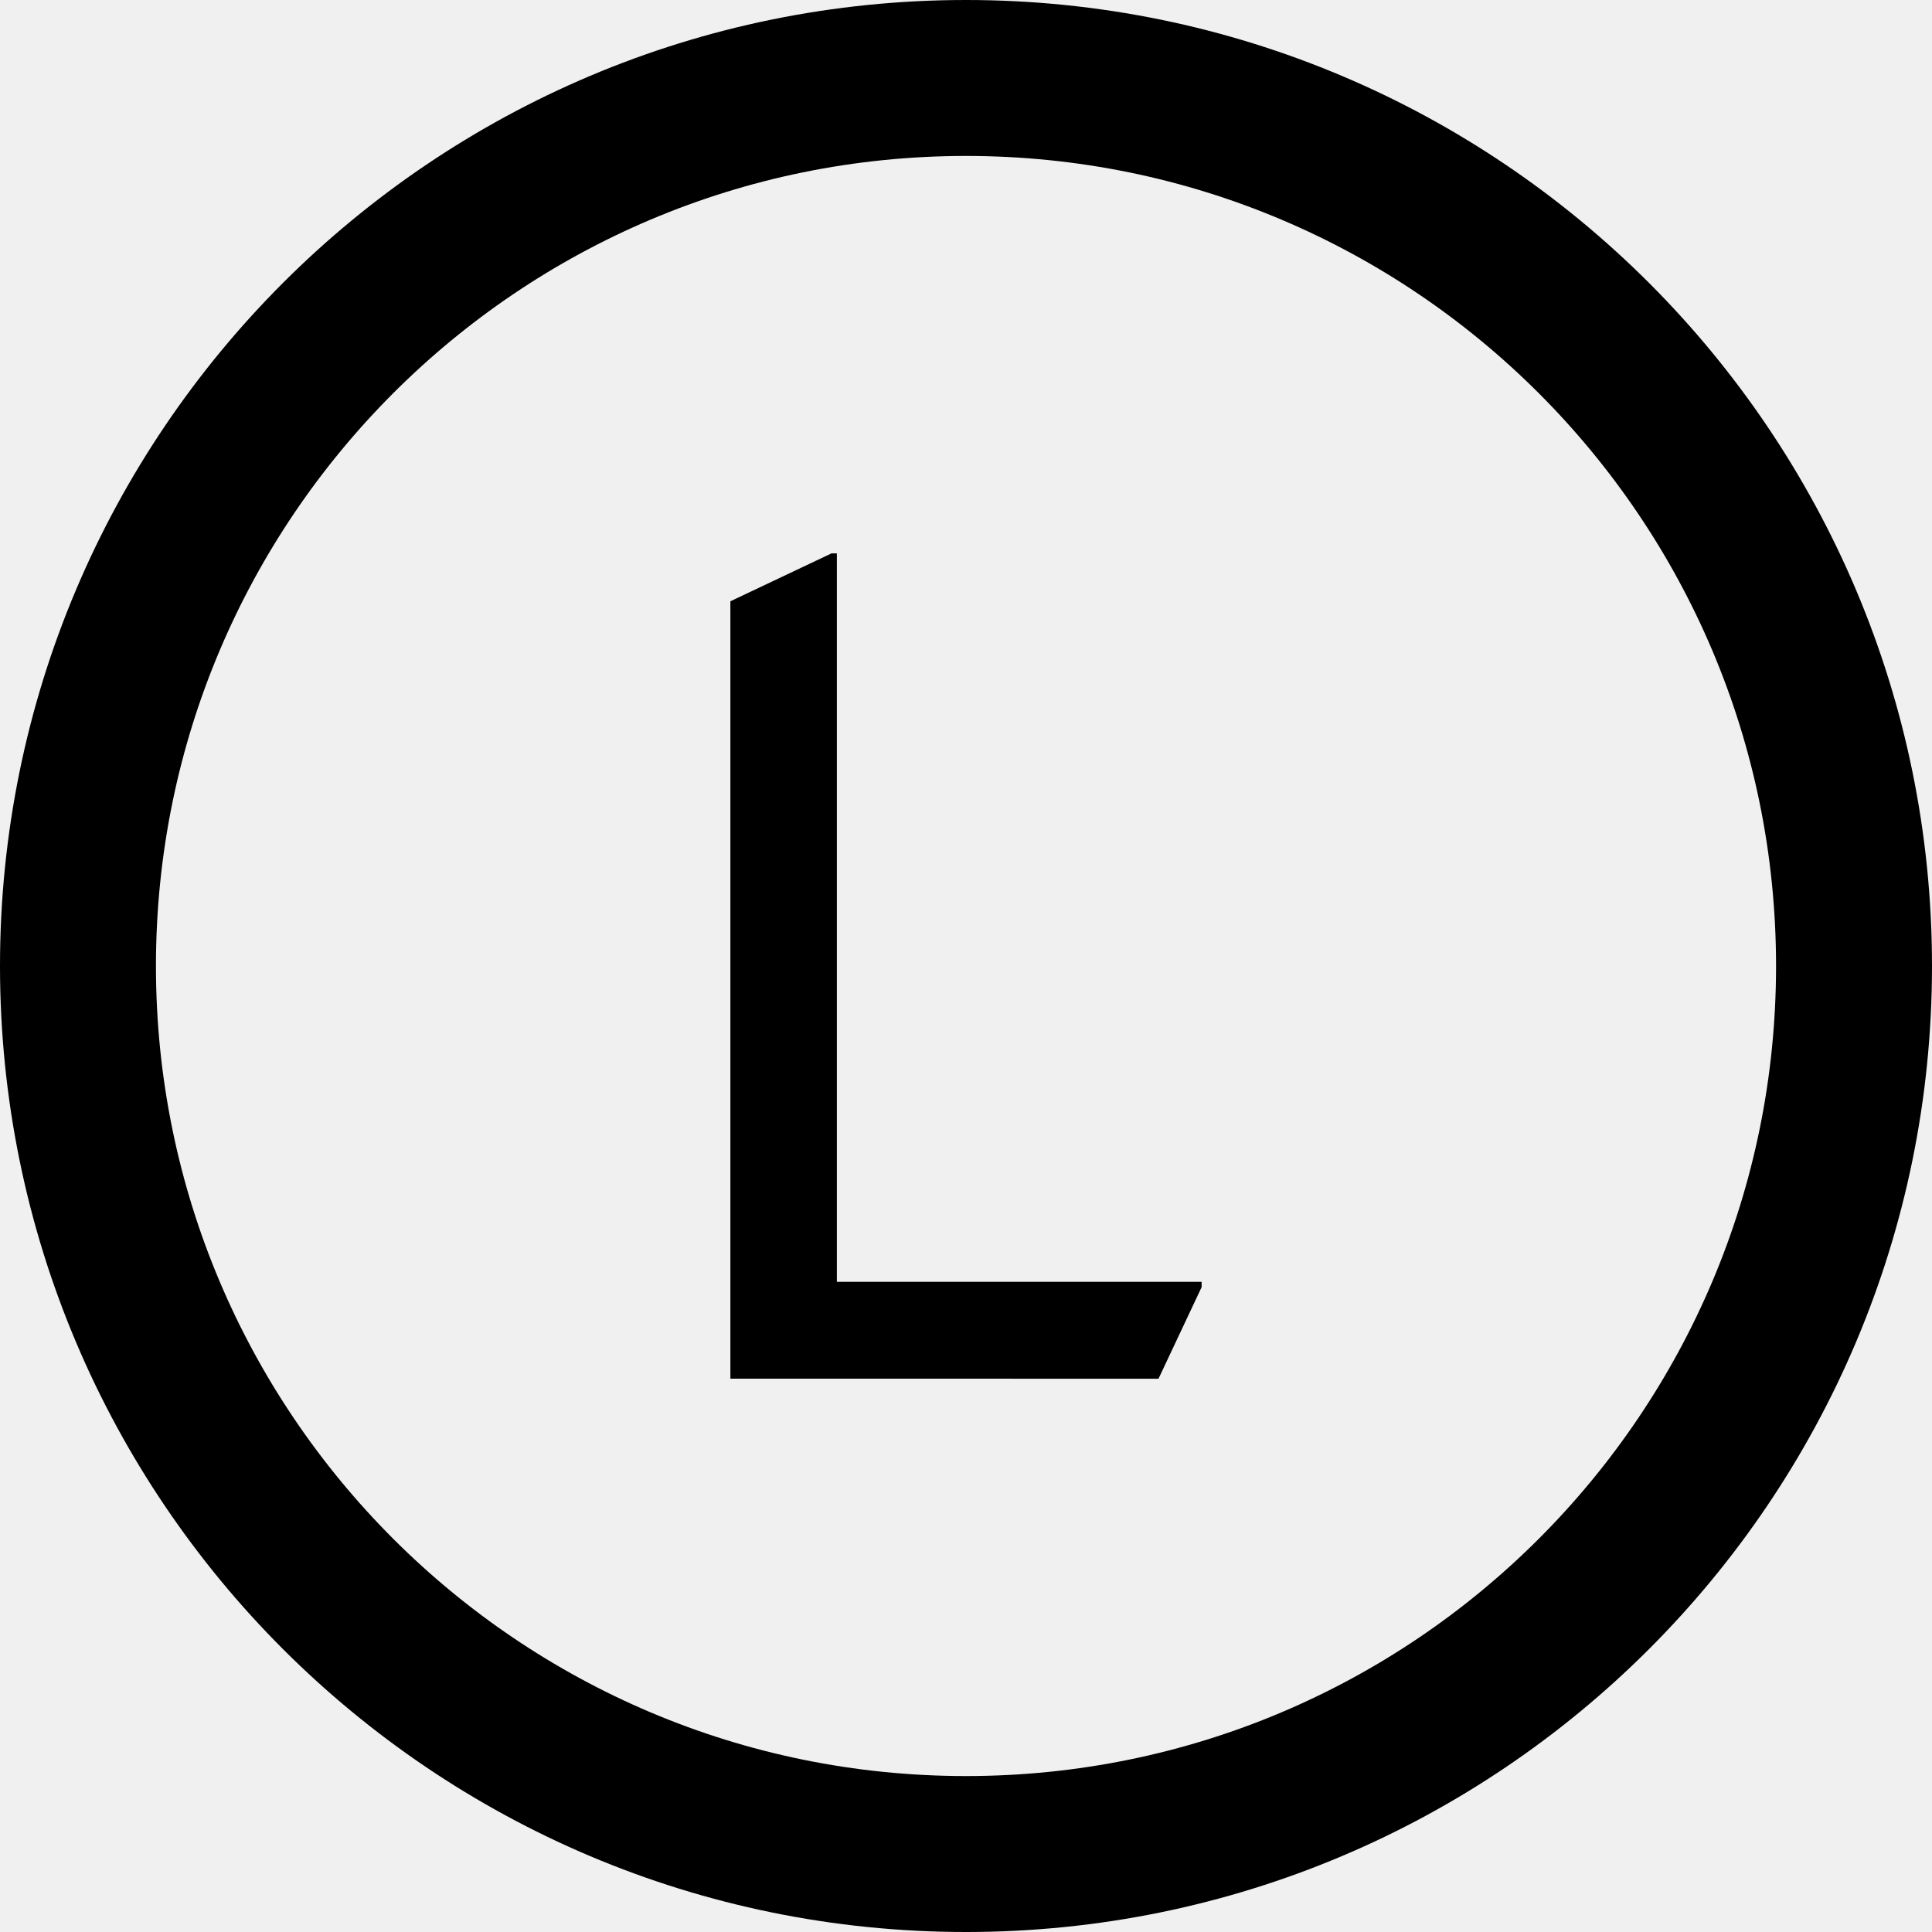
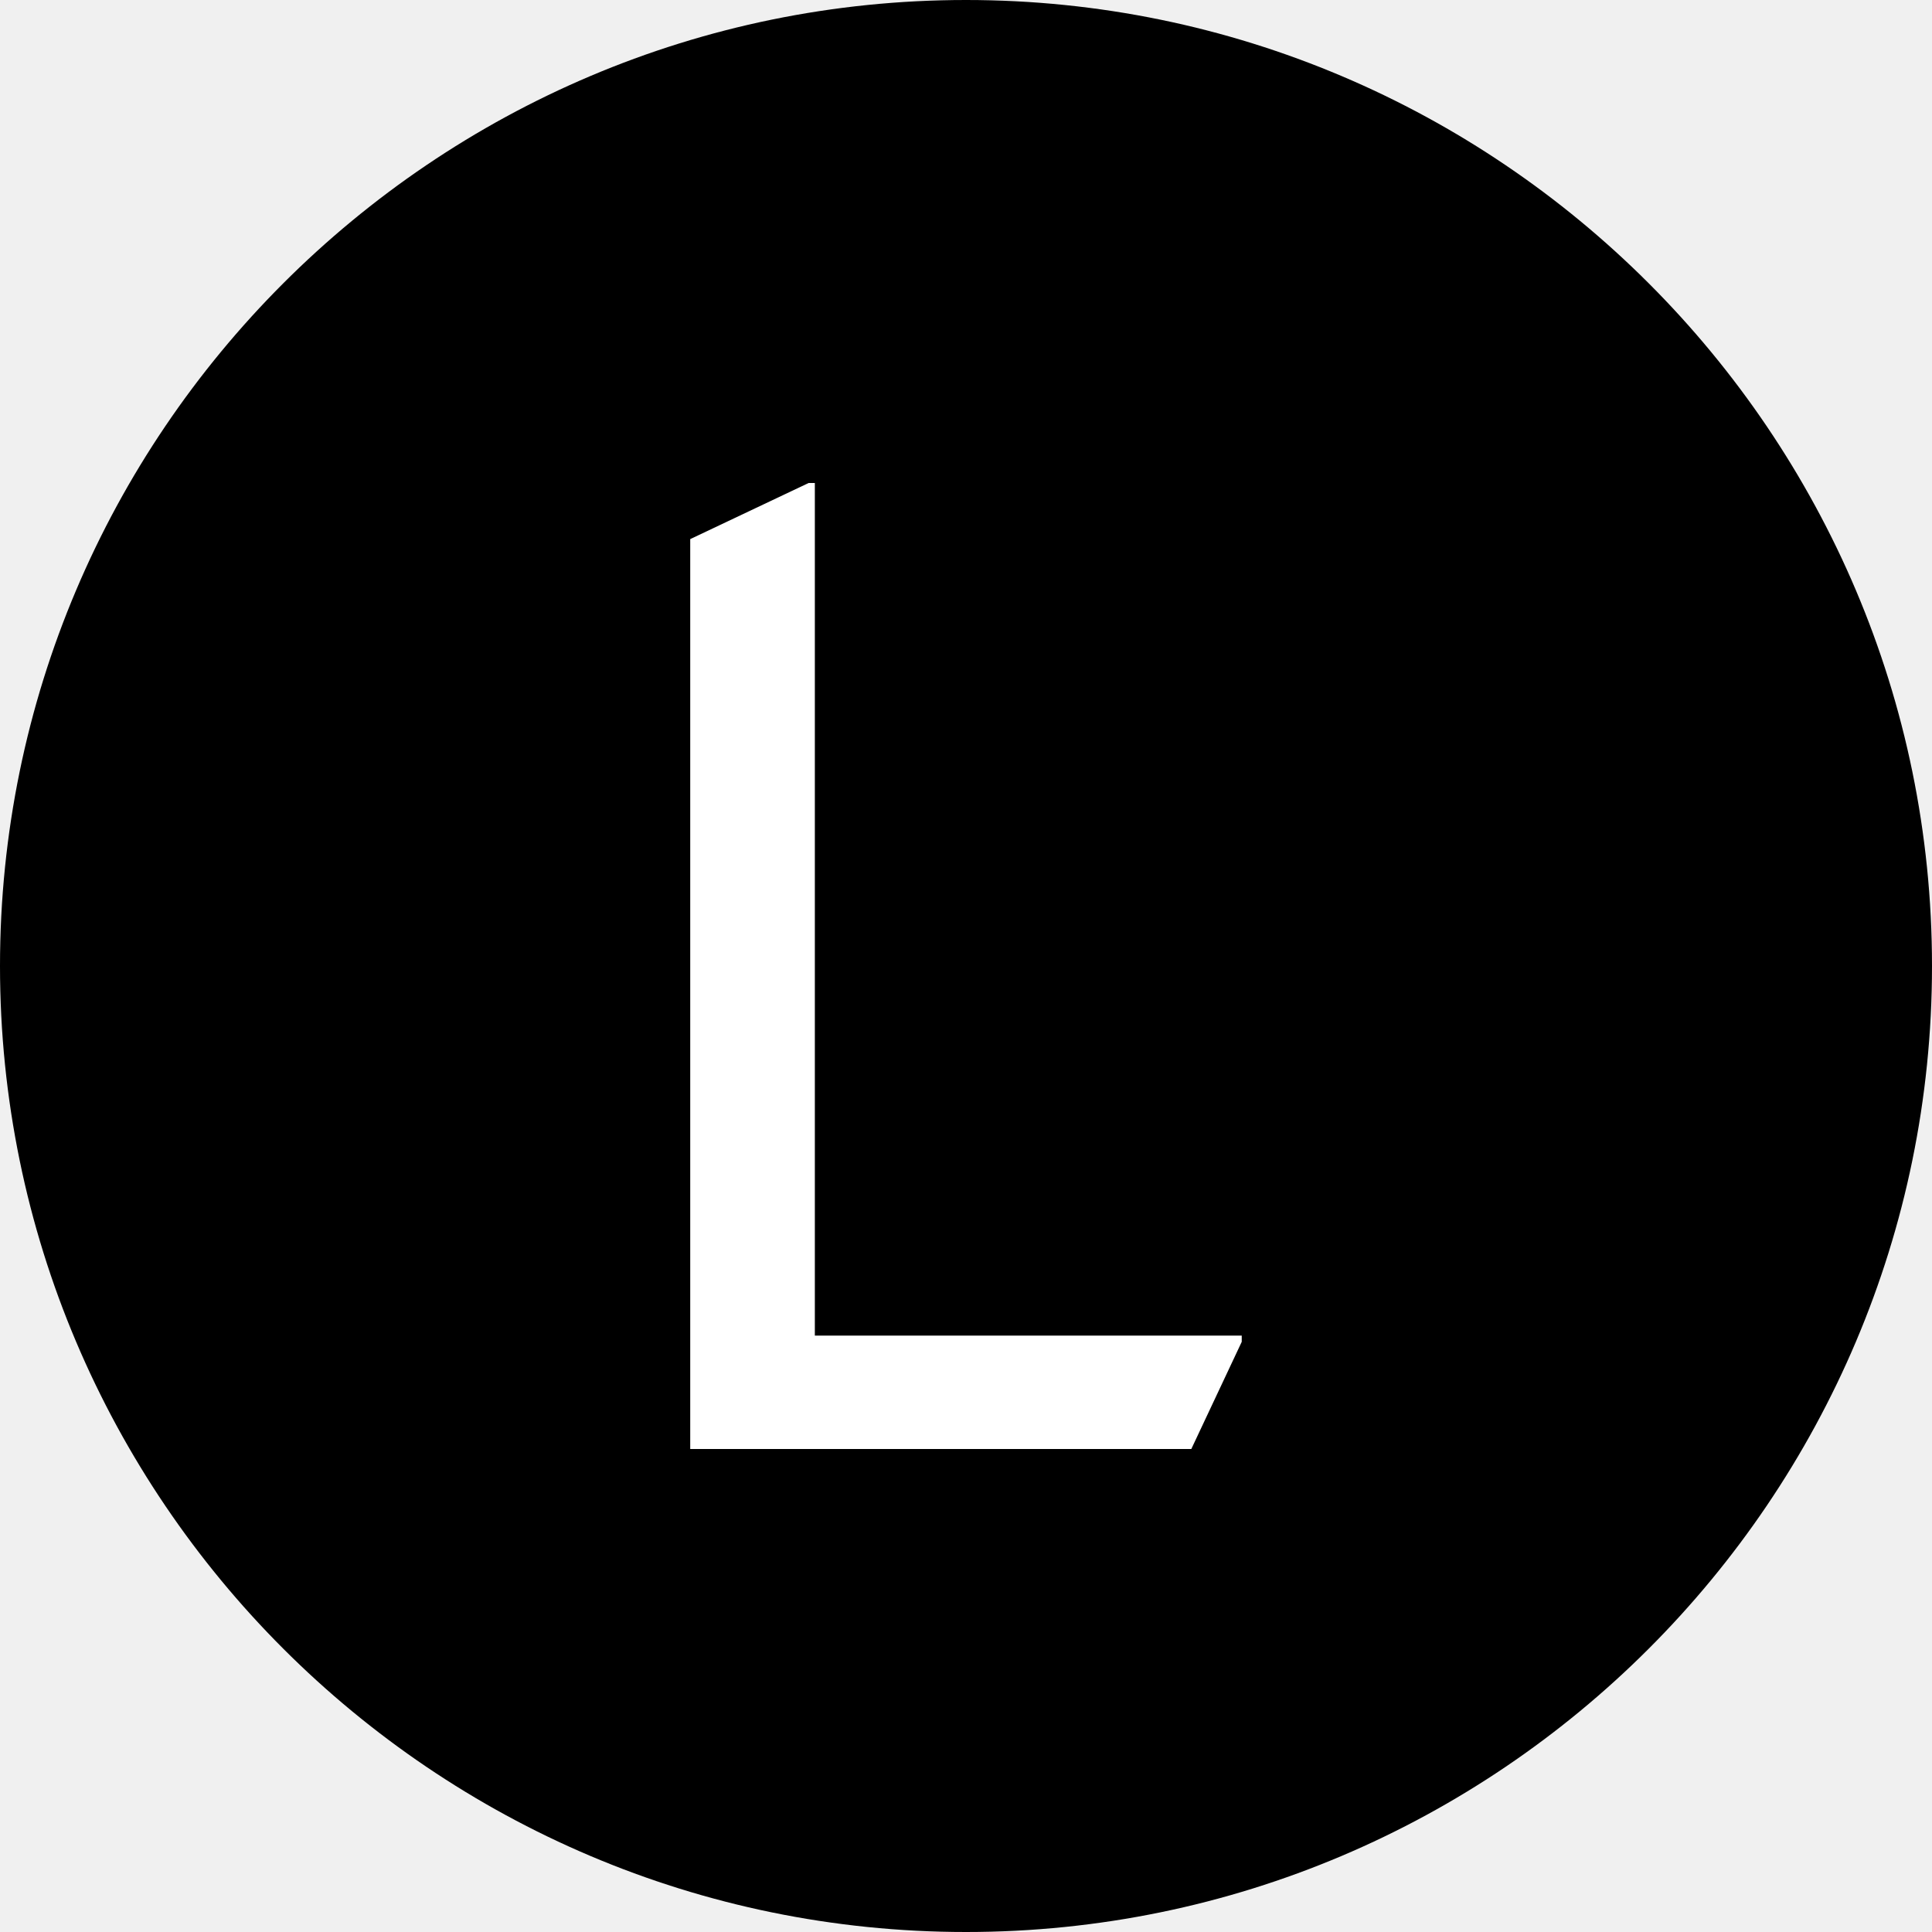
<svg xmlns="http://www.w3.org/2000/svg" width="50mm" height="50mm" viewBox="0 0 50 50" version="1.1" id="svg8">
  <defs id="defs2" />
  <g id="layer1" transform="translate(0,-247)">
-     <circle style="opacity:1;fill:none;fill-opacity:1;stroke:#000000;stroke-width:4.036;stroke-miterlimit:4;stroke-dasharray:none;stroke-opacity:1" id="path815" cx="25" cy="272" r="22.982" />
-     <path style="stroke-width:0.265;" d="m 18.902,282.68 v -20.119 l 2.618,-1.24 h 0.138 v 18.852 h 9.44 v 0.138 l -1.116,2.37 z" id="text819" aria-label="L" />
+     <path style="color:#000000;fill:#000000;-inkscape-stroke:none" d="m 25,247 c -13.783,0 -25,11.217 -25,25 0,13.783 11.217,25 25,25 13.783,0 25,-11.217 25,-25 0,-13.783 -11.217,-25 -25,-25 z" id="path815" />
+     <path style="fill:#ffffff;stroke-width:0.31" d="M 17.863,284.5 V 260.952 L 20.927,259.5 h 0.161 v 22.065 h 11.048 v 0.161 L 30.831,284.5 Z" id="text819" aria-label="L" />
  </g>
</svg>
